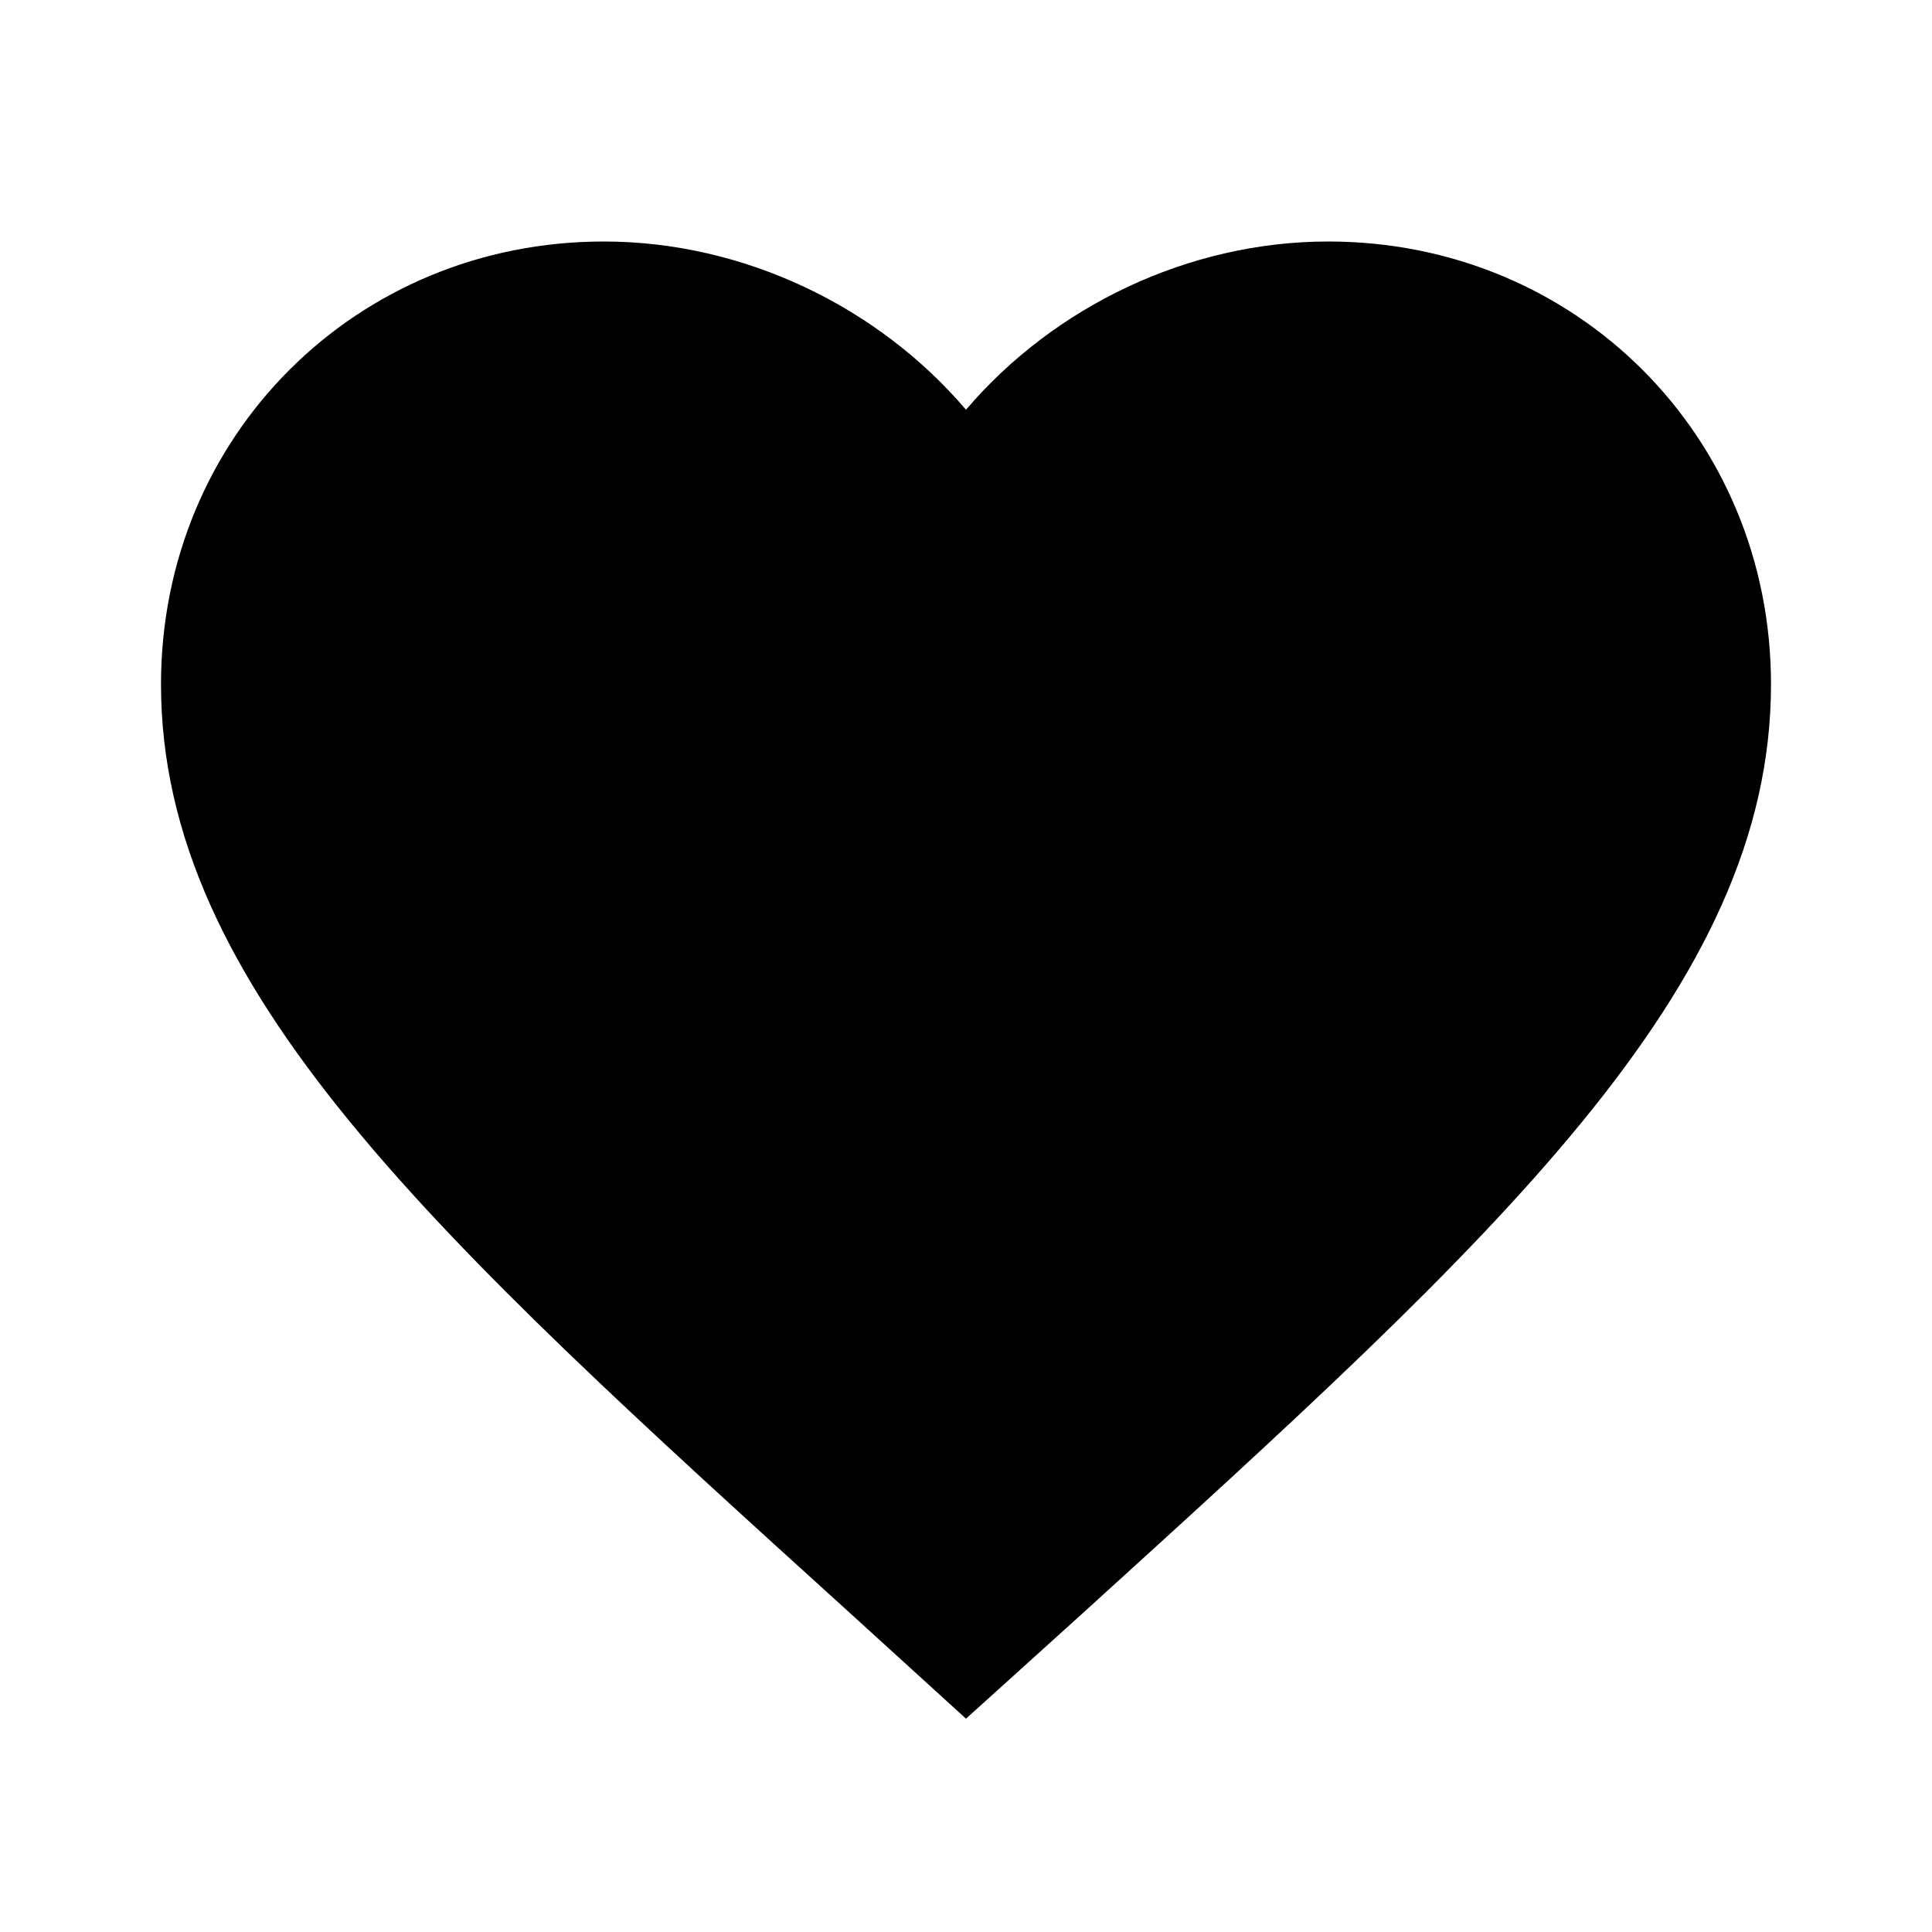
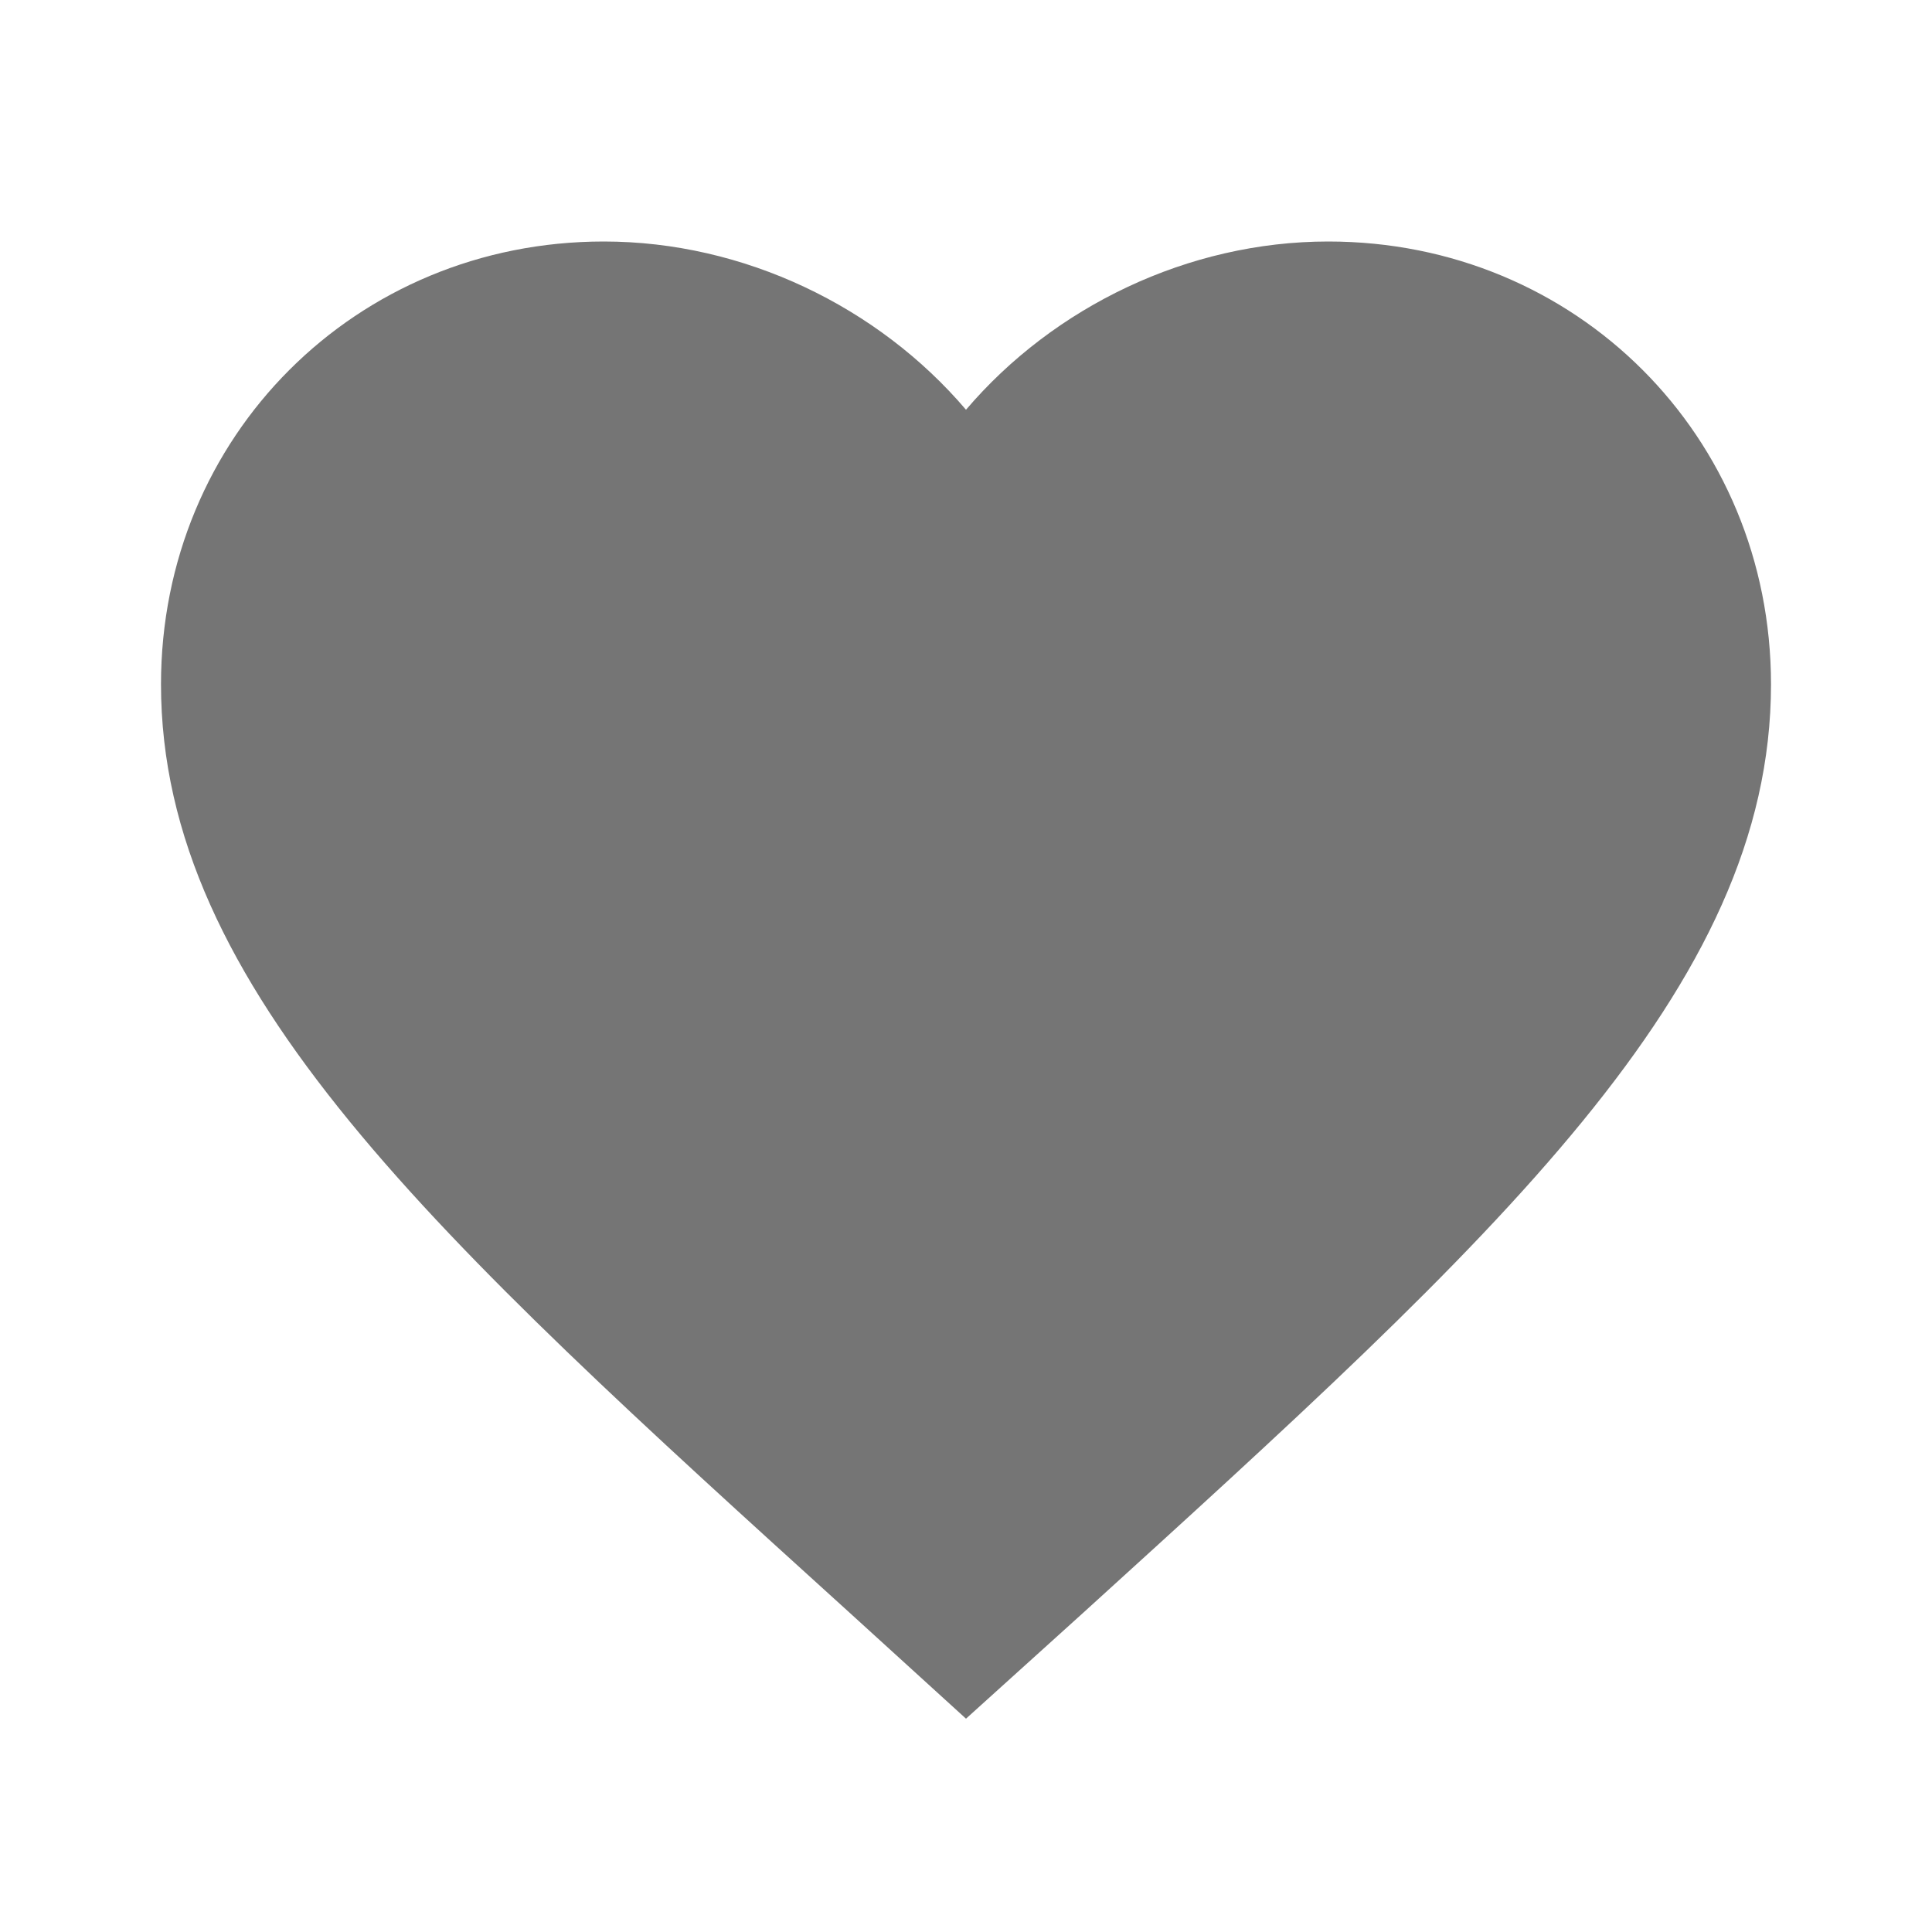
<svg xmlns="http://www.w3.org/2000/svg" xmlns:ns1="http://schemas.android.com/apk/res/android" ns1:tint="?attr/colorControlNormal" height="24" width="24">
-   <path d="M12,21.35l-1.45,-1.32C5.4,15.36 2,12.28 2,8.5 2,5.42 4.42,3 7.5,3c1.74,0 3.41,0.81 4.5,2.09C13.09,3.81 14.76,3 16.5,3 19.58,3 22,5.42 22,8.5c0,3.78 -3.4,6.86 -8.55,11.54L12,21.35z" fill="" />
+   <path d="M12,21.35l-1.45,-1.32C5.4,15.36 2,12.28 2,8.5 2,5.42 4.42,3 7.5,3c1.74,0 3.41,0.81 4.5,2.09C13.09,3.81 14.76,3 16.5,3 19.58,3 22,5.42 22,8.5c0,3.78 -3.4,6.86 -8.55,11.54L12,21.35z" fill="#757575" />
</svg>
